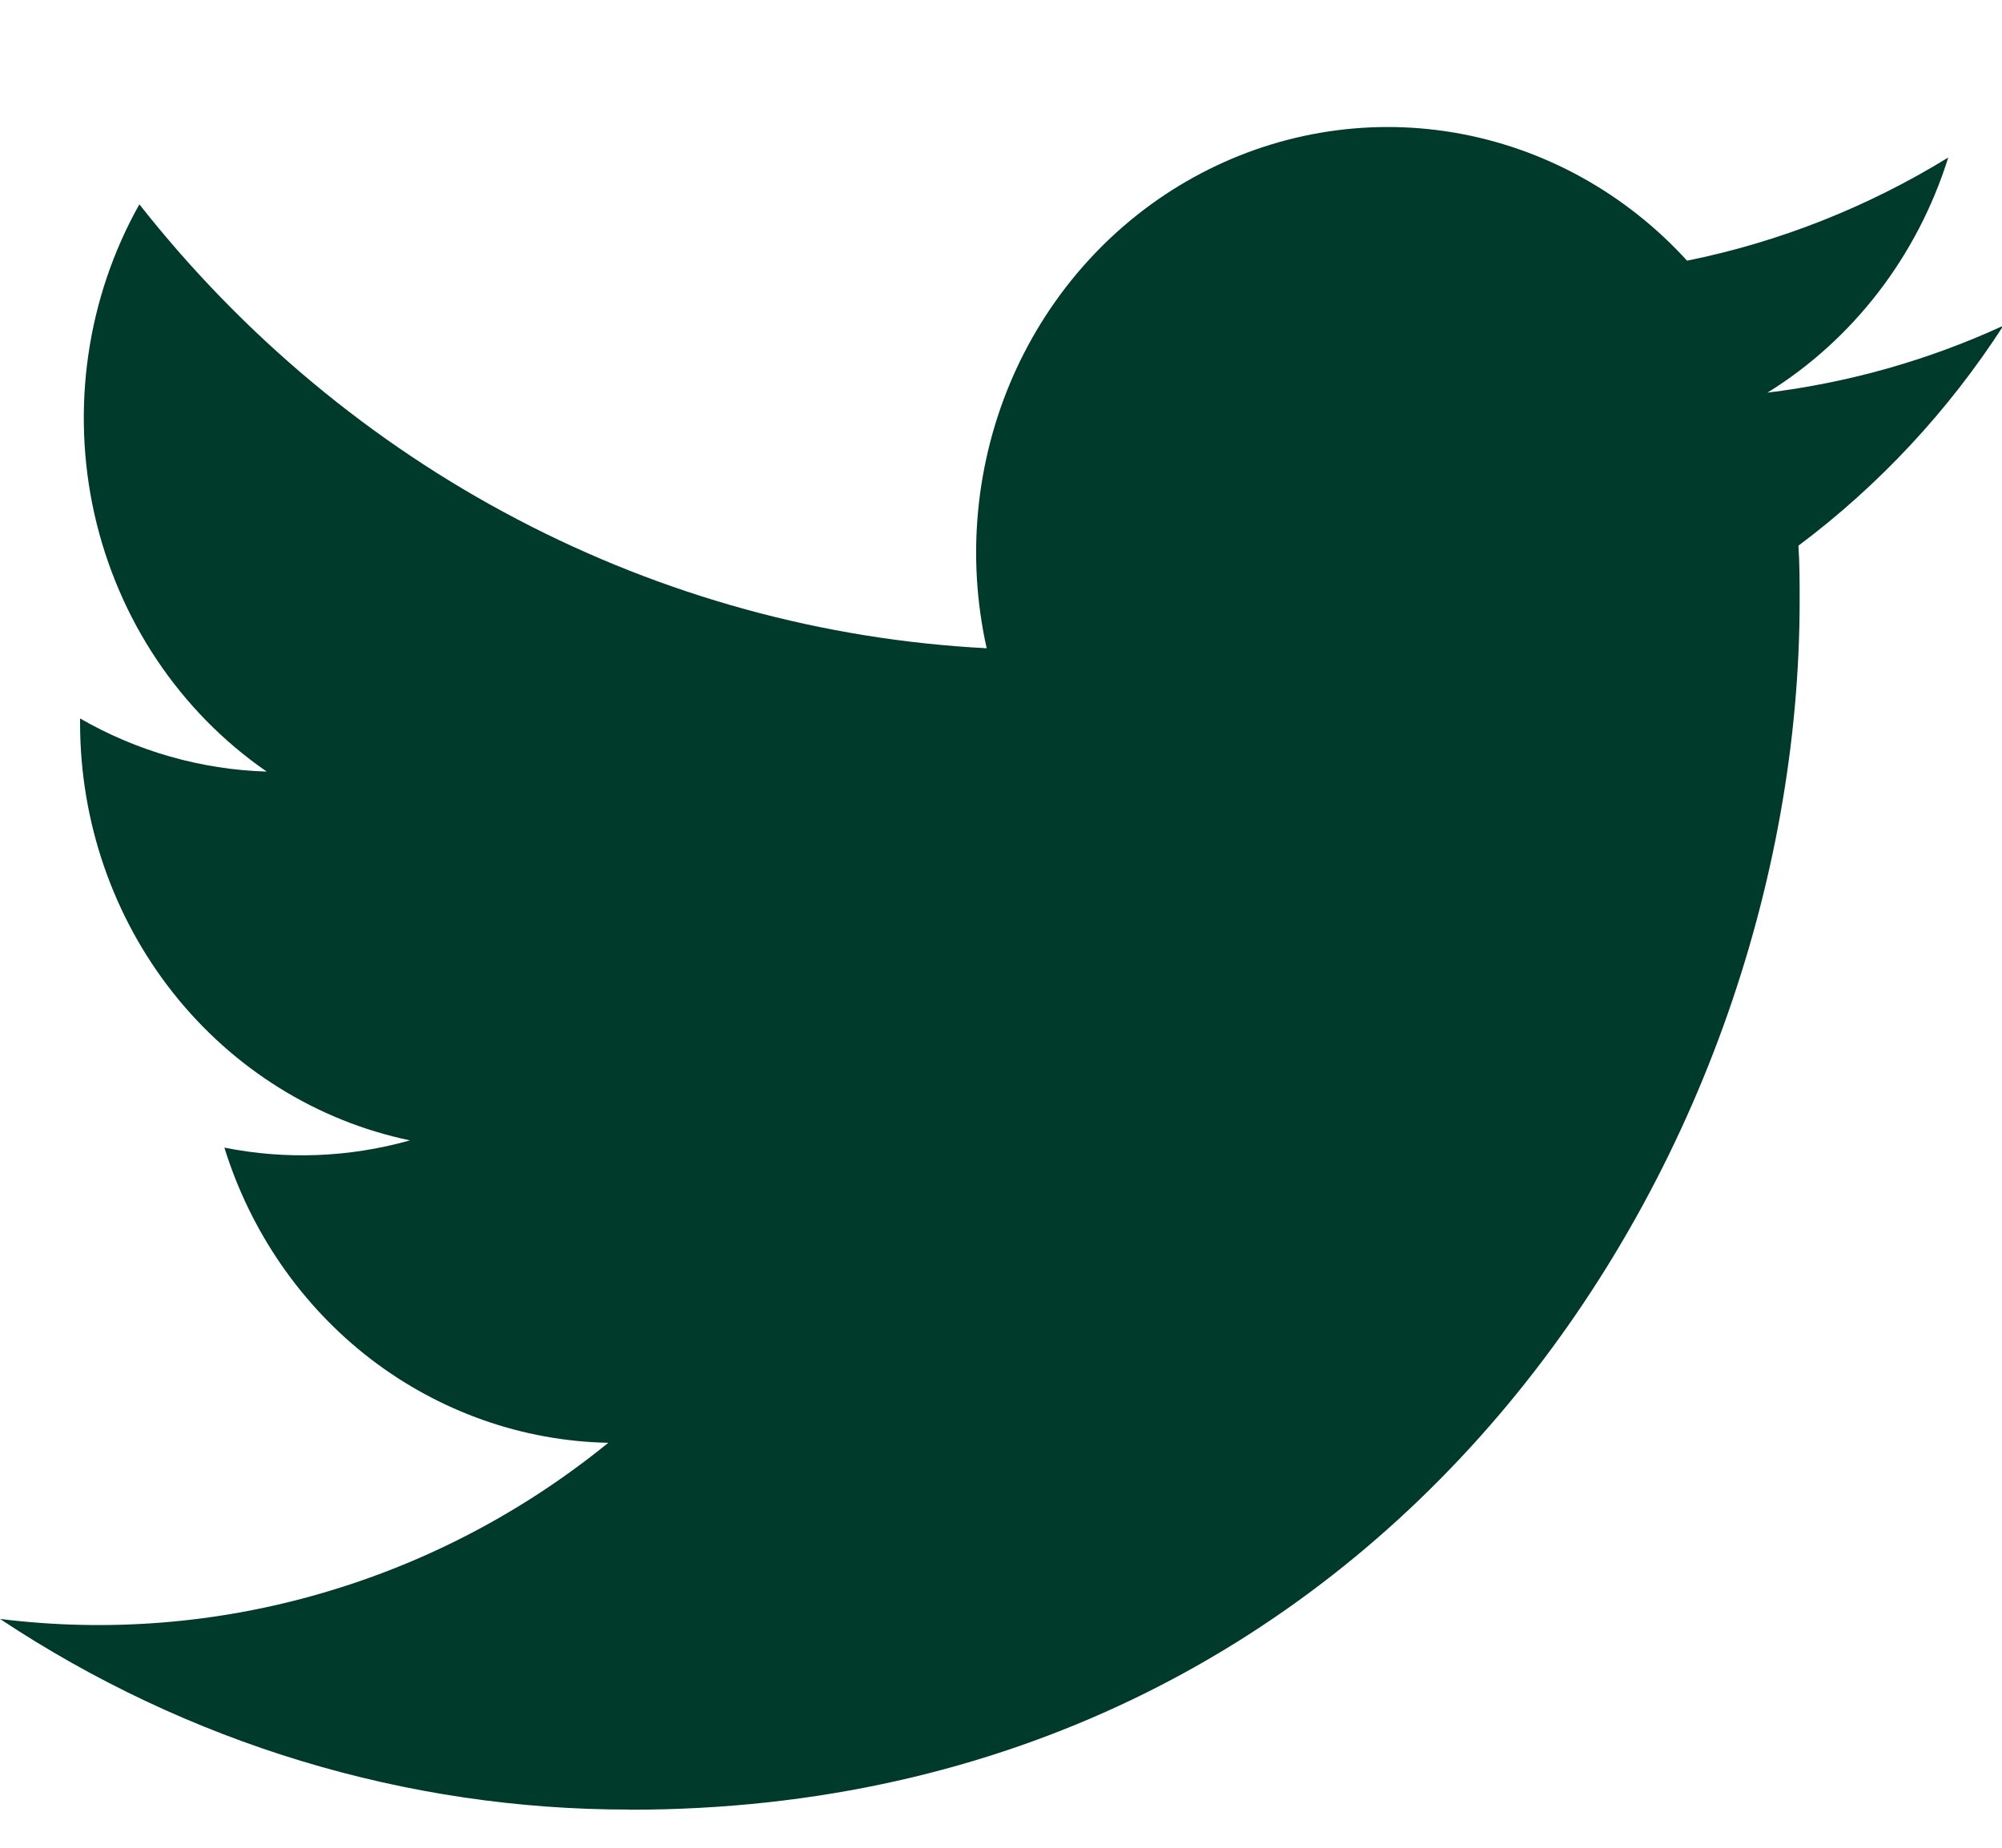
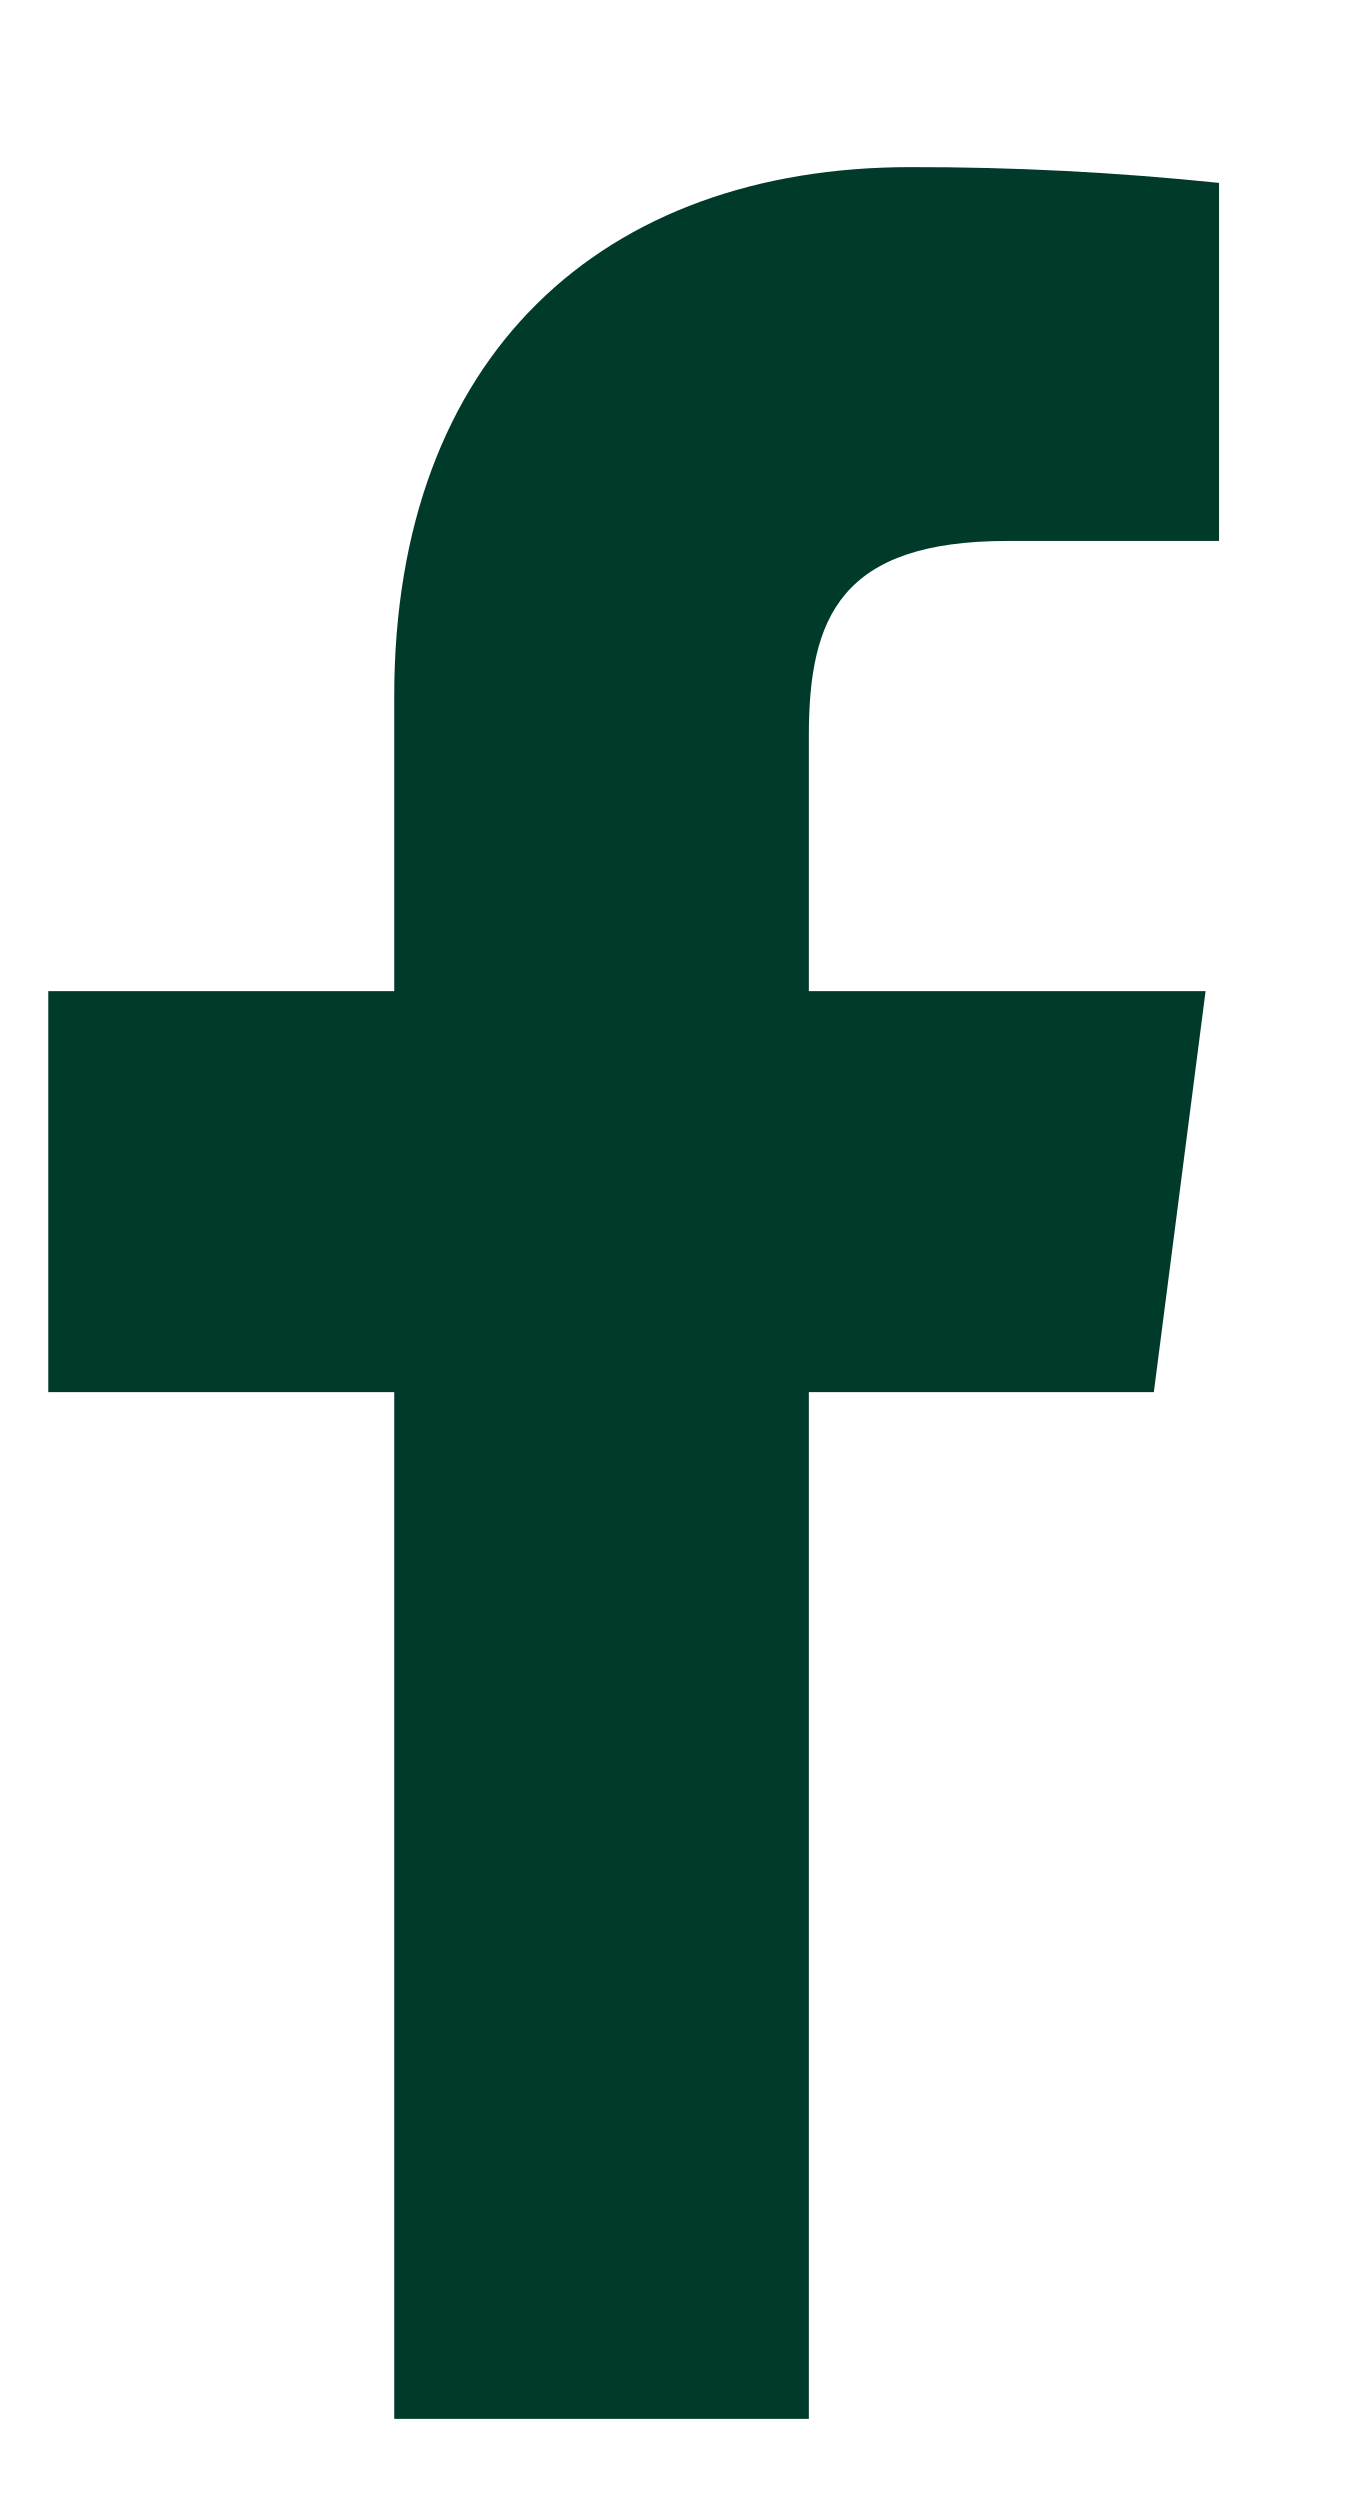
- <svg xmlns="http://www.w3.org/2000/svg" width="13" height="12" viewBox="0 0 13 12" fill="none">
-   <path d="M11.678 3.544C11.686 3.662 11.686 3.781 11.686 3.901C11.686 7.548 9 11.753 4.091 11.753V11.752C2.641 11.754 1.221 11.324 0 10.514C0.699 10.601 1.407 10.545 2.085 10.348C2.763 10.152 3.397 9.82 3.95 9.37C3.393 9.359 2.853 9.168 2.406 8.825C1.959 8.481 1.627 8.001 1.457 7.453C1.856 7.533 2.269 7.517 2.662 7.406C2.058 7.28 1.514 6.941 1.124 6.448C0.734 5.955 0.521 5.338 0.52 4.7V4.666C0.892 4.88 1.307 4.998 1.732 5.011C1.167 4.621 0.767 4.023 0.613 3.338C0.46 2.654 0.564 1.934 0.905 1.327C1.576 2.179 2.412 2.877 3.36 3.373C4.308 3.87 5.346 4.155 6.407 4.21C6.275 3.619 6.335 2.999 6.577 2.446C6.82 1.893 7.232 1.438 7.75 1.152C8.267 0.866 8.862 0.763 9.441 0.861C10.021 0.959 10.553 1.252 10.955 1.693C11.553 1.572 12.127 1.345 12.651 1.023C12.451 1.662 12.034 2.205 11.477 2.55C12.006 2.485 12.523 2.339 13.009 2.115C12.651 2.67 12.2 3.153 11.678 3.544Z" fill="#003A2B" />
+ <svg xmlns="http://www.w3.org/2000/svg" width="7" height="13" viewBox="0 0 7 13" fill="none">
+   <path d="M5.238 2.813H6.339V0.951C5.806 0.896 5.27 0.868 4.734 0.869C3.14 0.869 2.05 1.841 2.05 3.621V5.154H0.251V7.239H2.05V12.578H4.206V7.239H6L6.269 5.154H4.206V3.826C4.206 3.211 4.37 2.813 5.238 2.813Z" fill="#003A2B" />
</svg>
